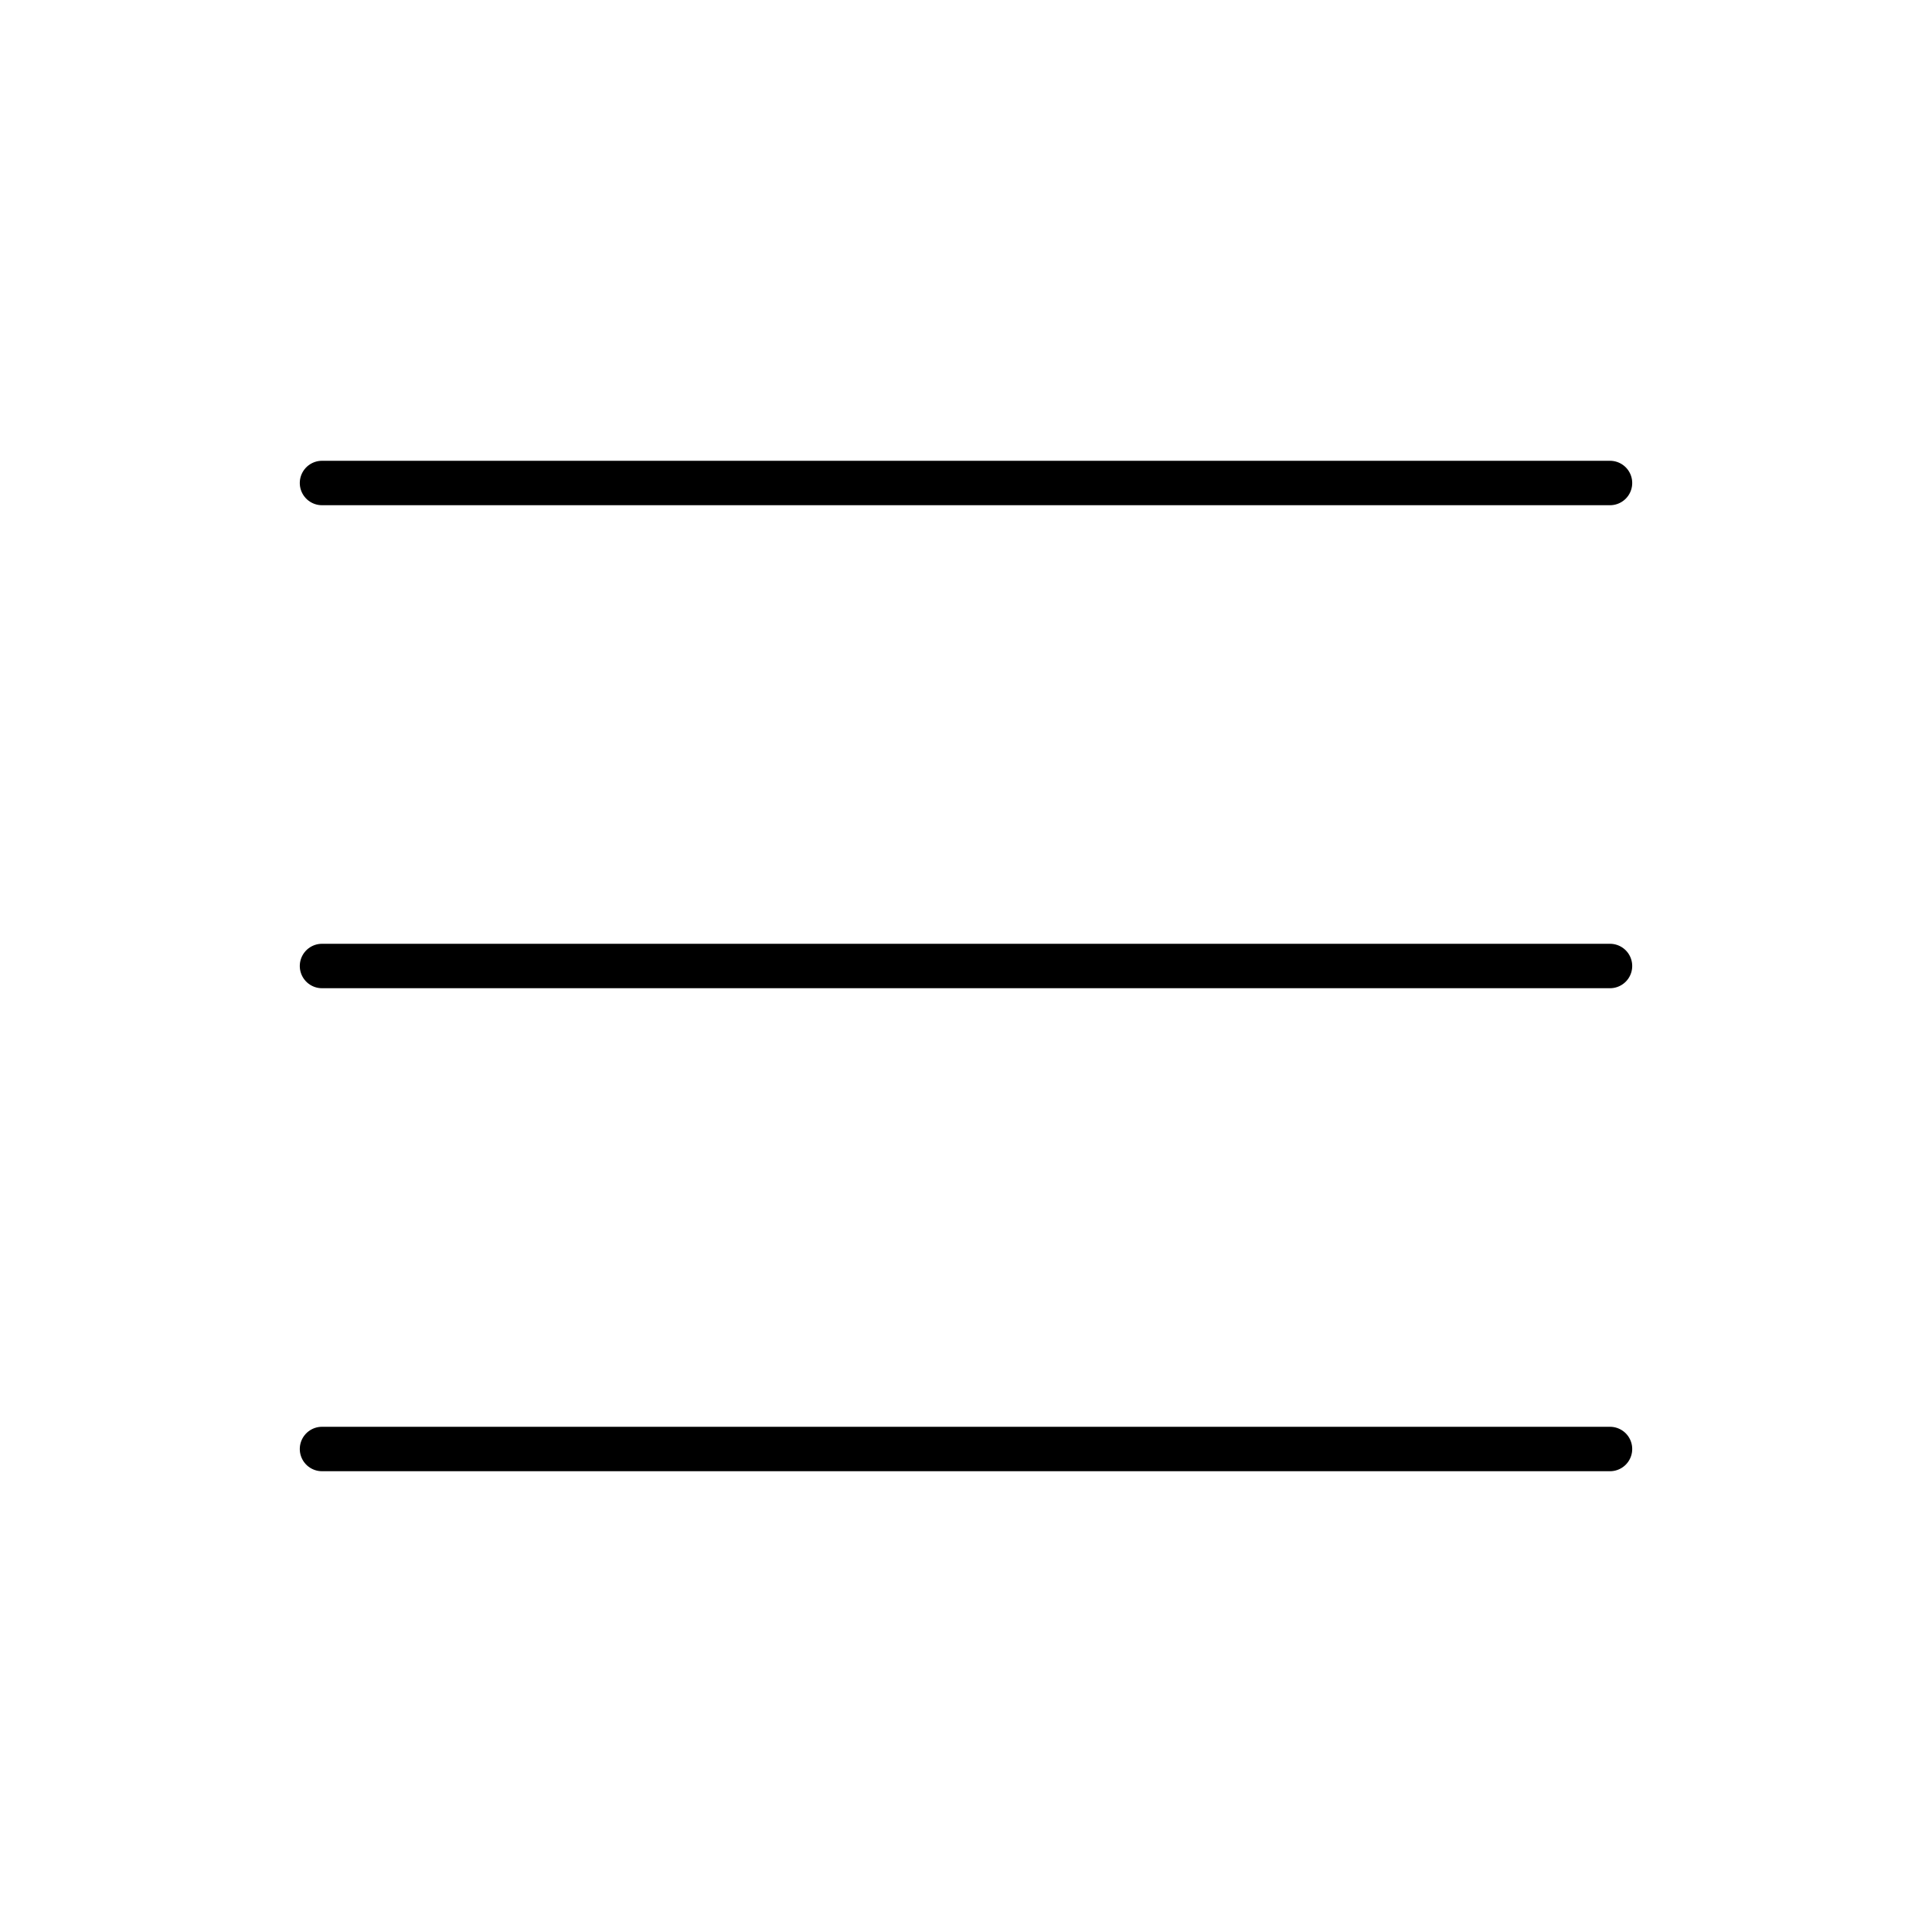
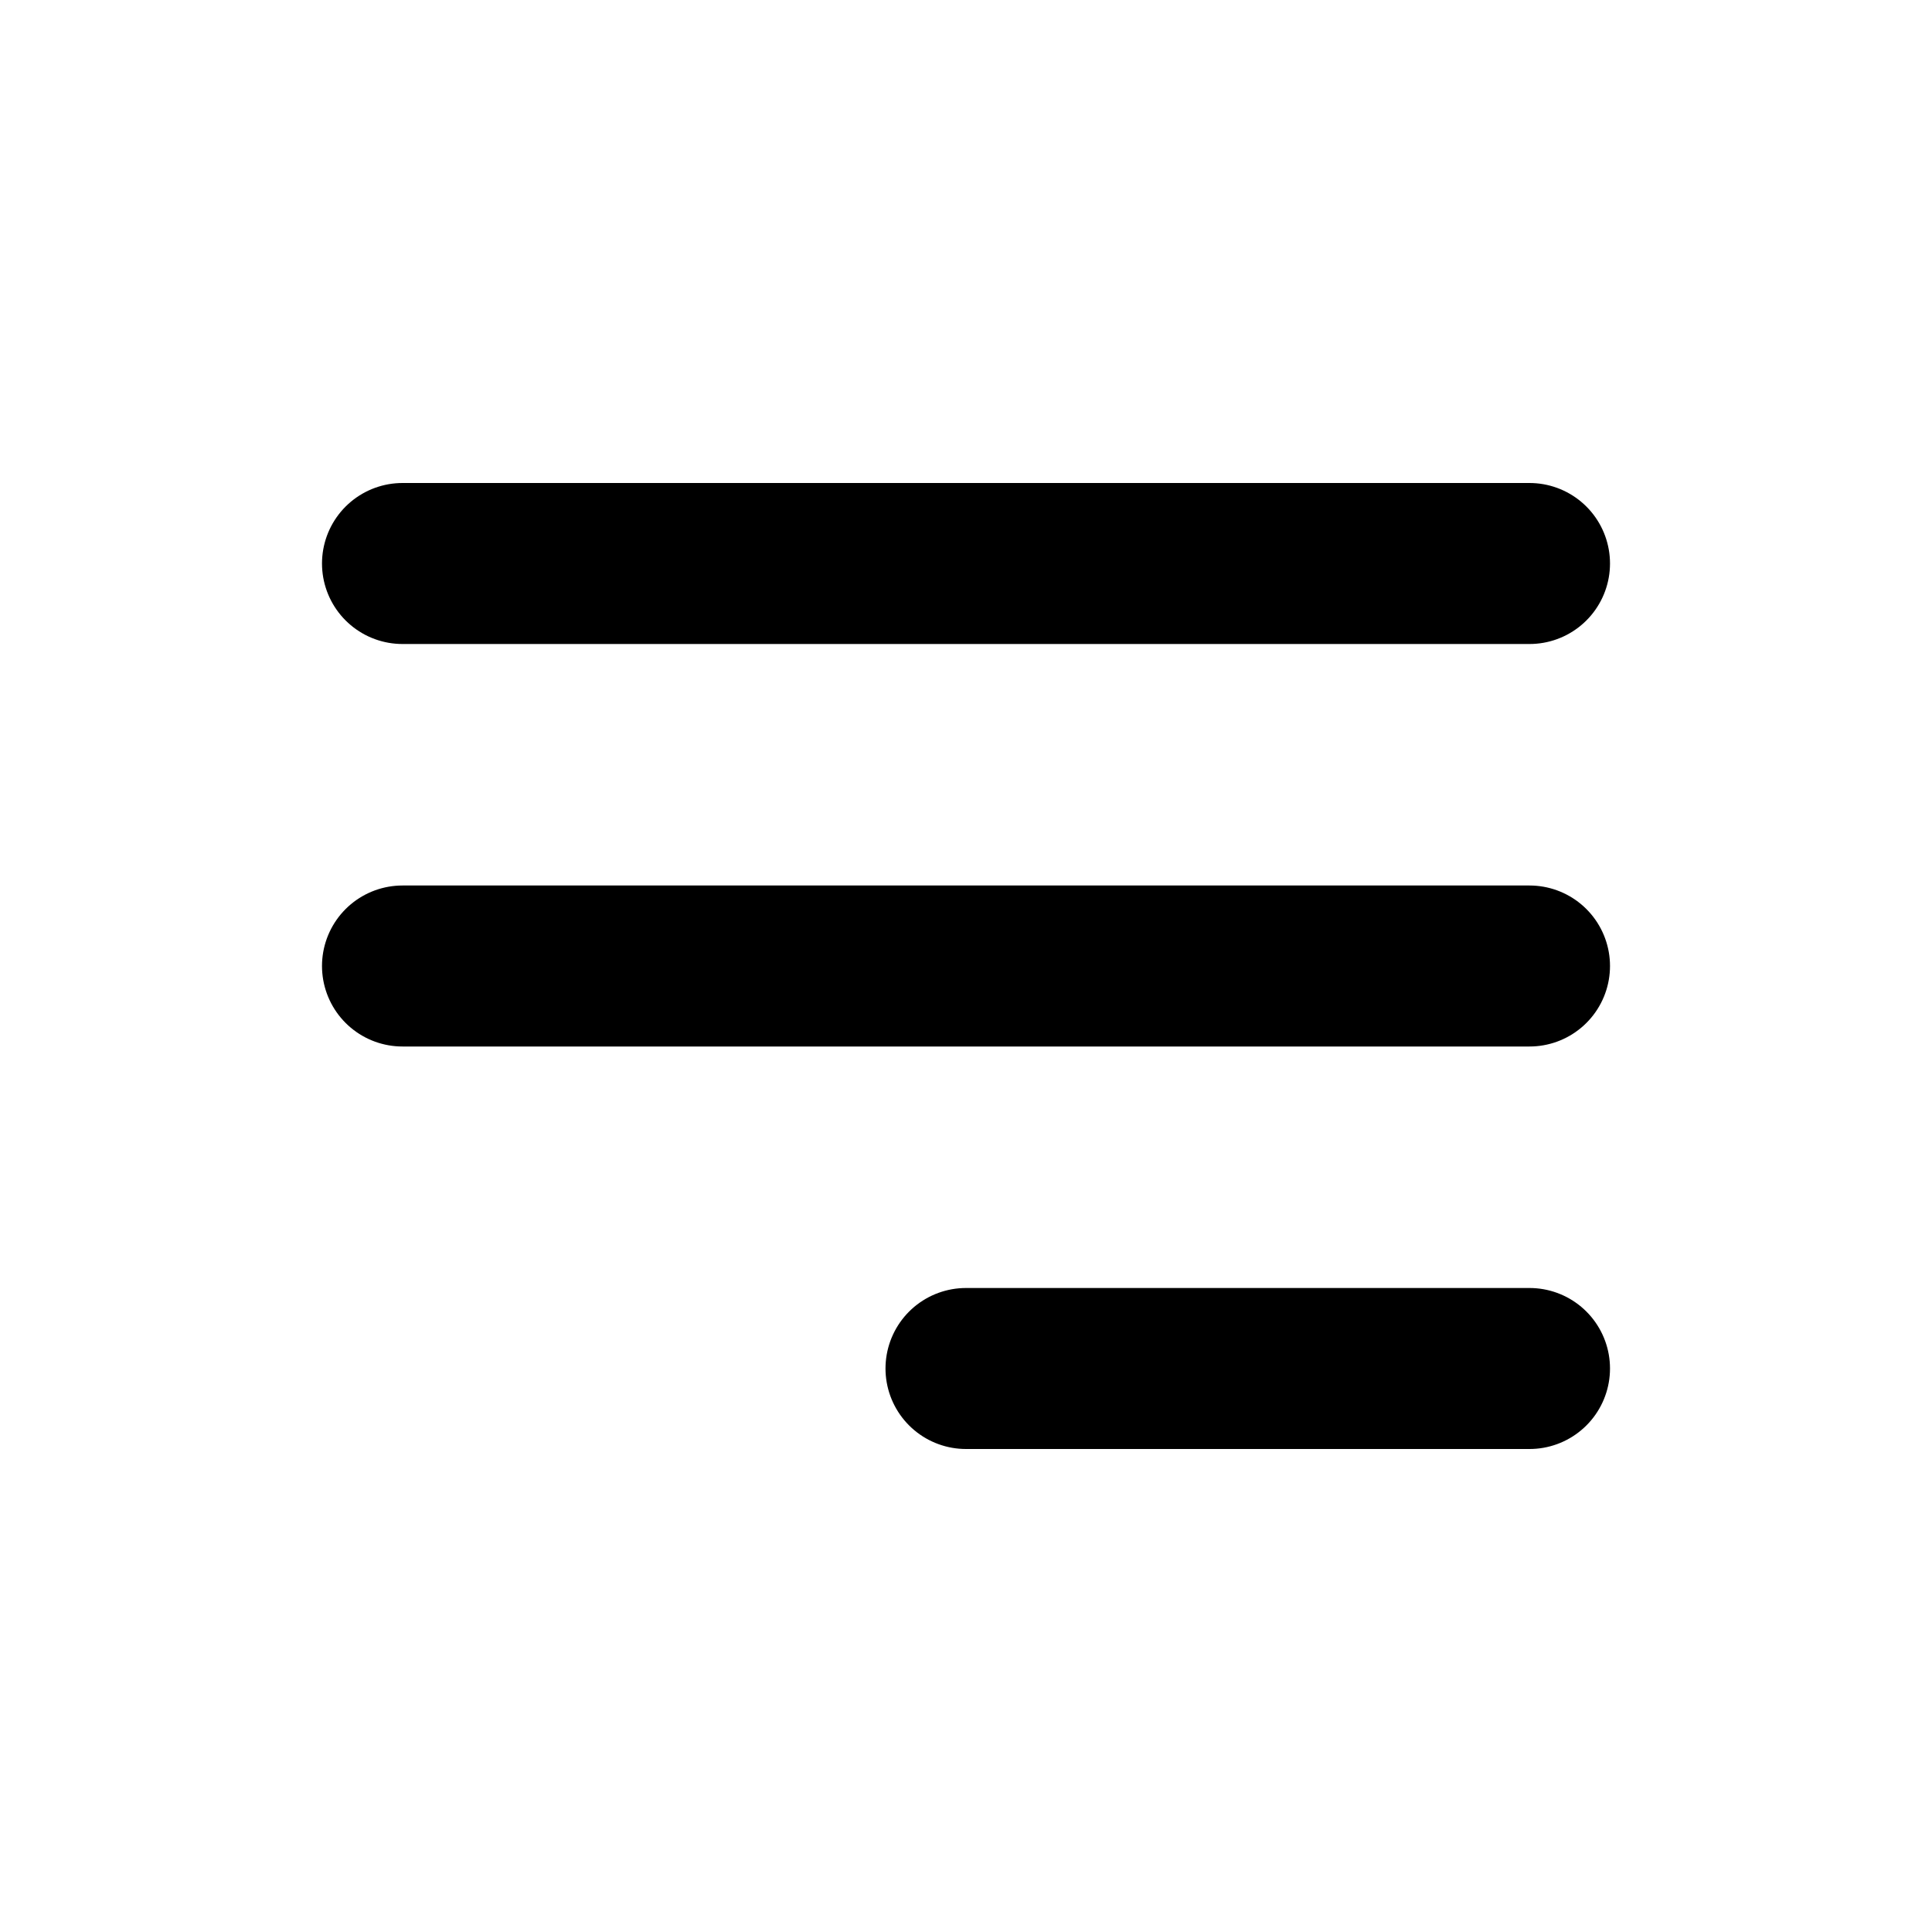
<svg xmlns="http://www.w3.org/2000/svg" width="800px" height="800px" viewBox="0 0 24 24" fill="none">
-   <g id="SVGRepo_bgCarrier" stroke-width="0" />
-   <g id="SVGRepo_tracerCarrier" stroke-linecap="round" stroke-linejoin="round" />
-   <g id="SVGRepo_iconCarrier">
-     <path d="M4 6H20M4 12H20M4 18H20" stroke="#000000" stroke-width="0.552" stroke-linecap="round" stroke-linejoin="round" />
+   <g id="Menu / Menu_Alt_01">
+     <path id="Vector" d="M12 17H19M5 12H19M5 7H19" stroke="#000000" stroke-width="2" stroke-linecap="round" stroke-linejoin="round" />
  </g>
</svg>
